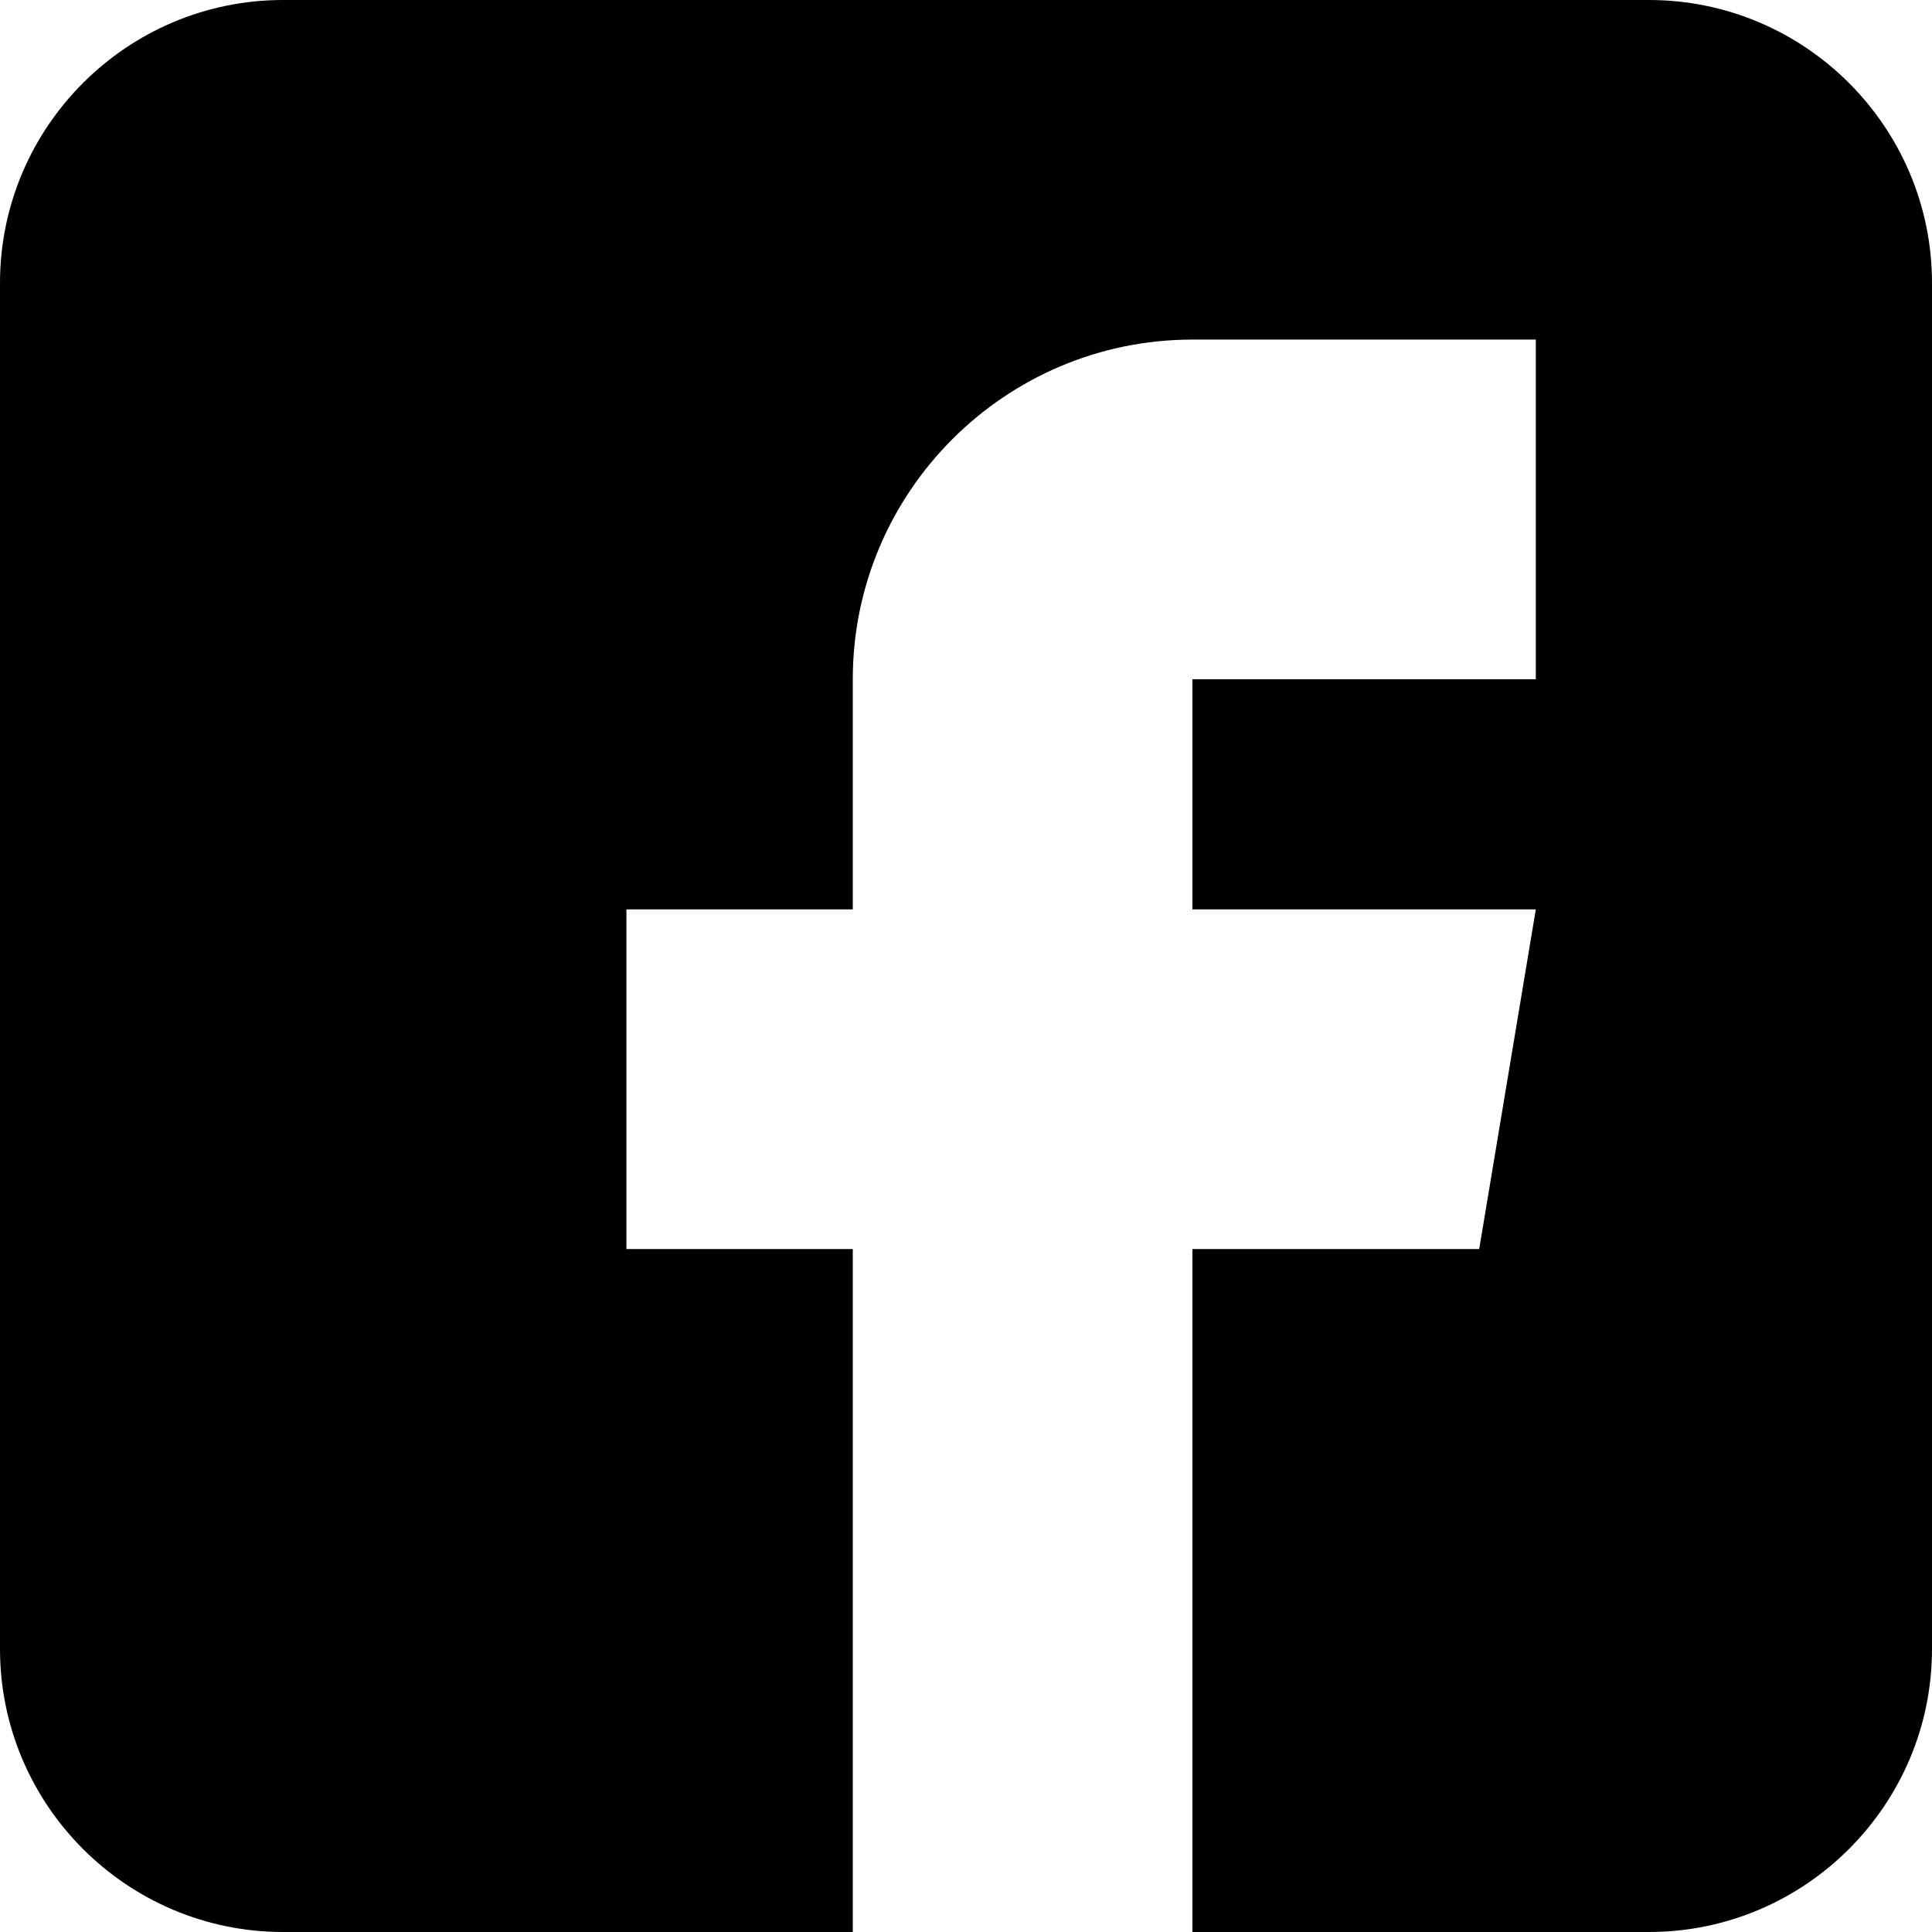
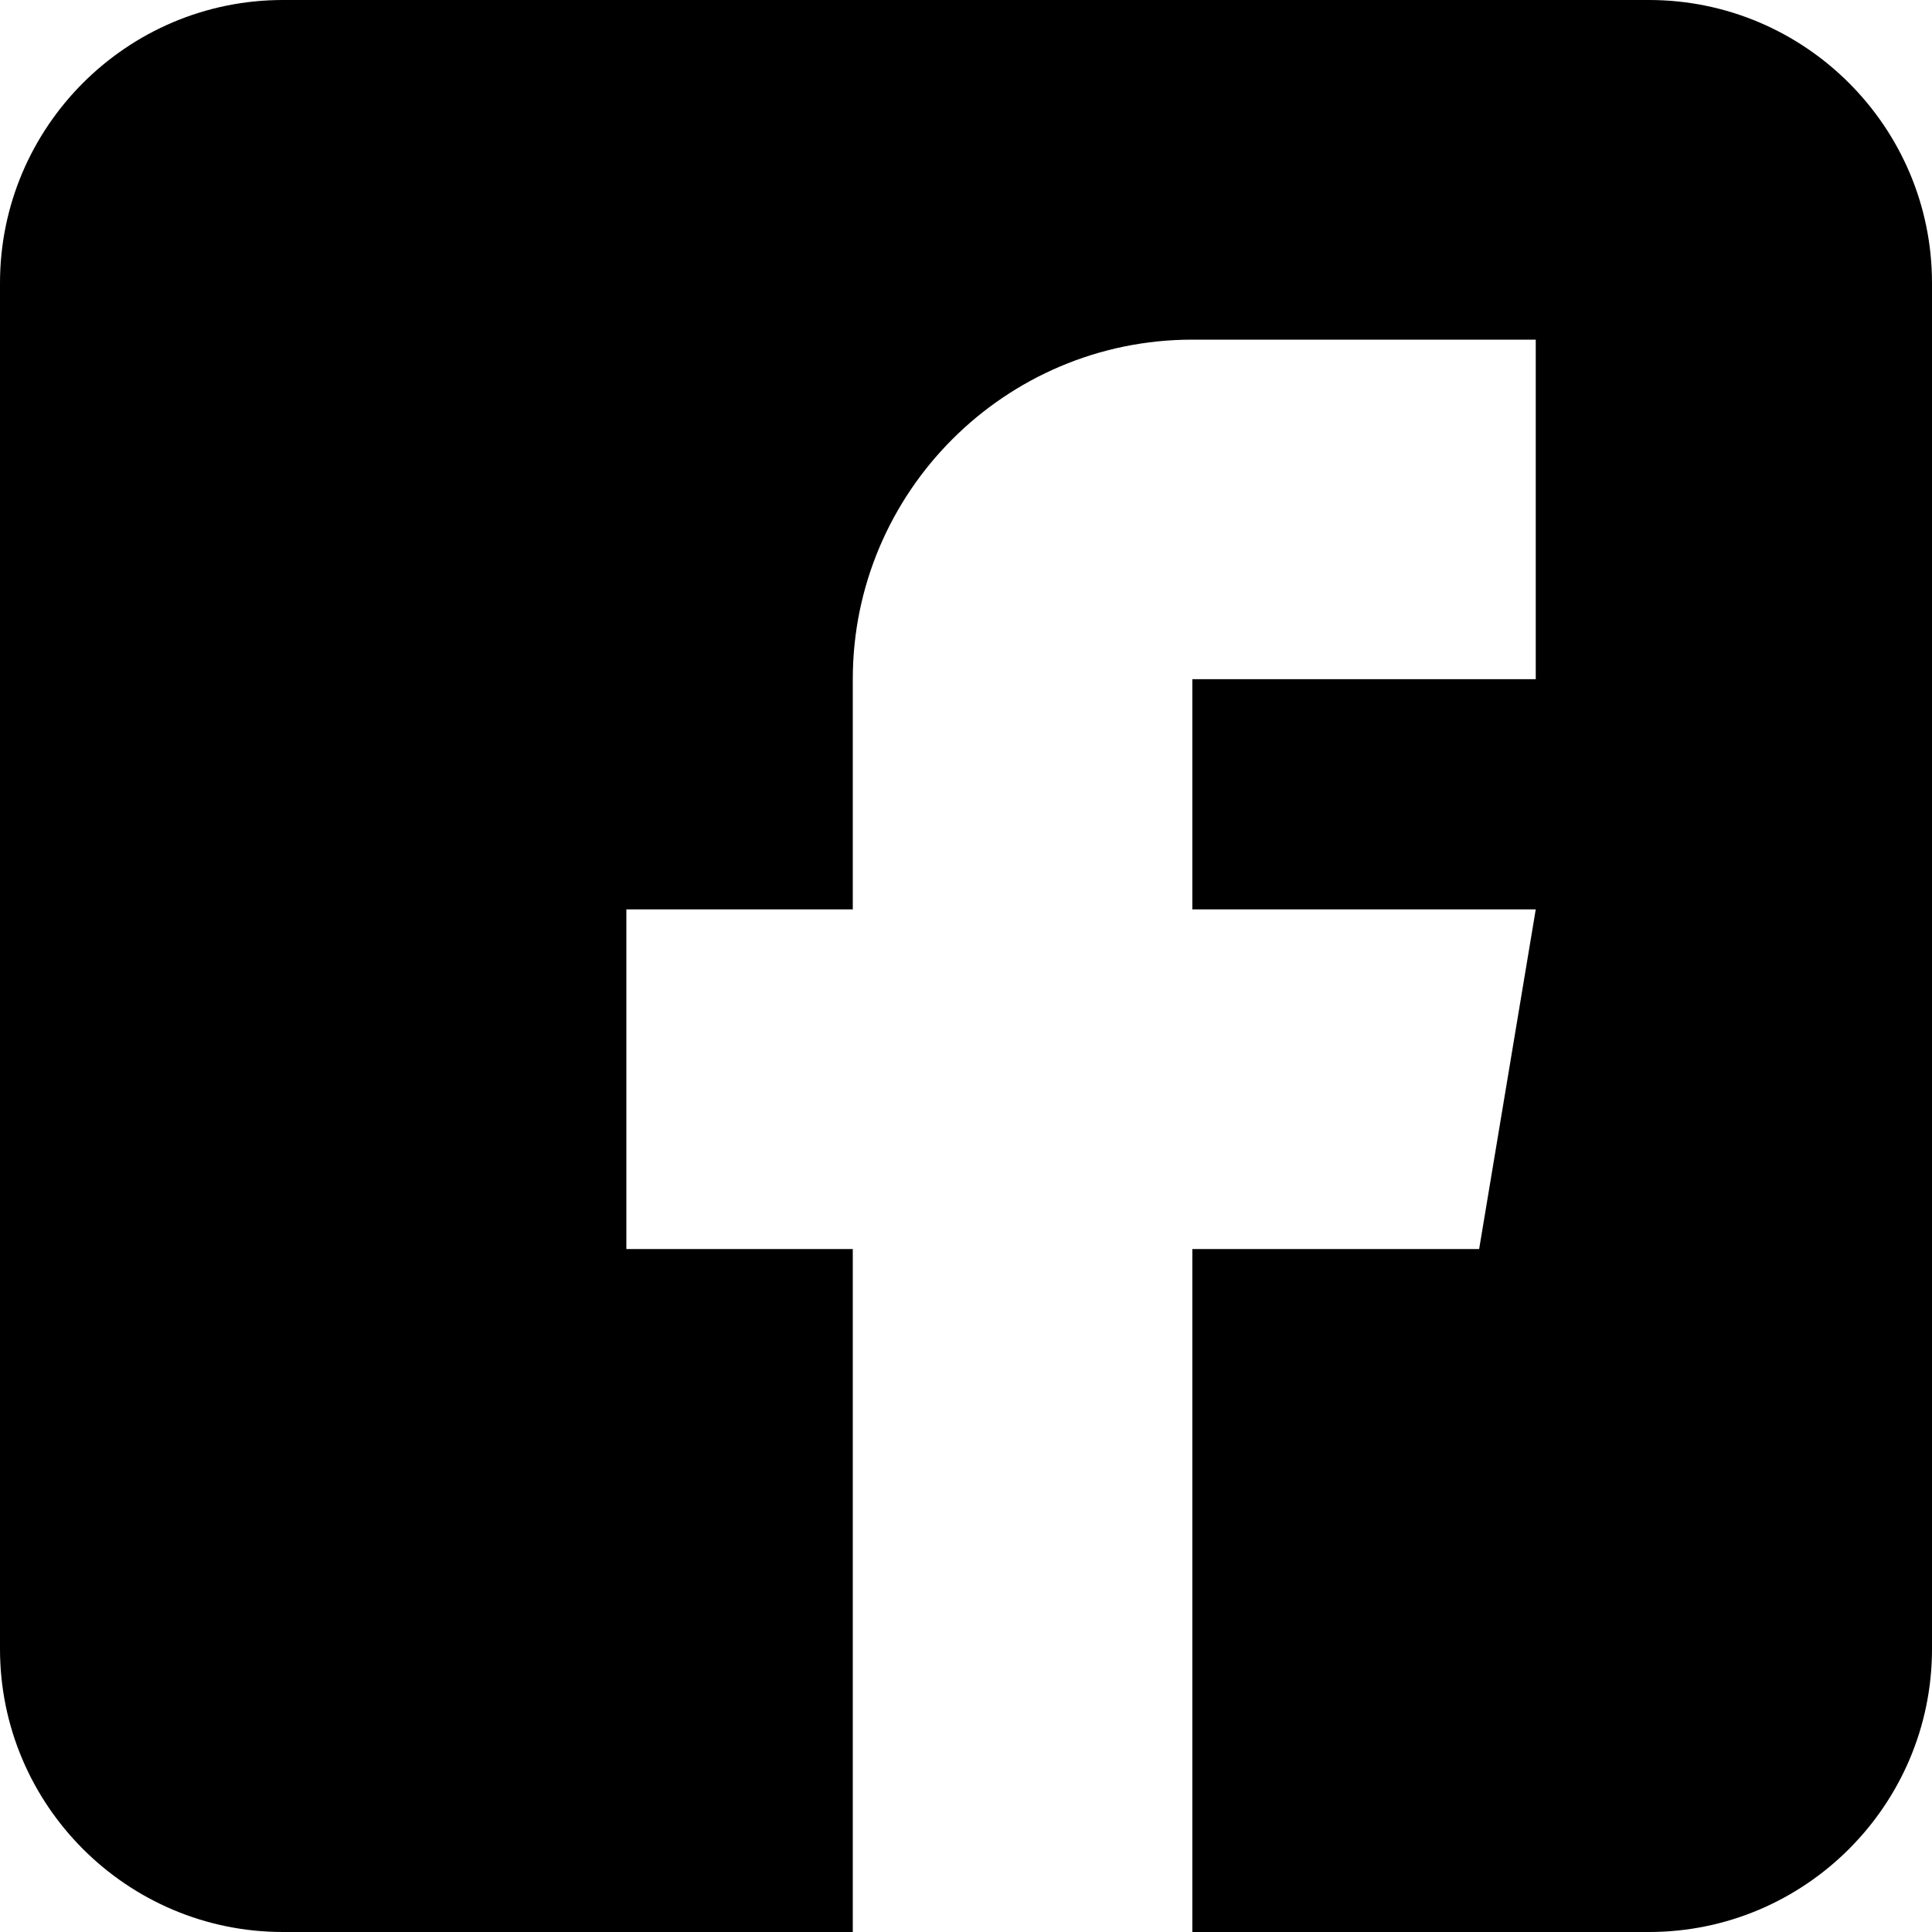
- <svg xmlns="http://www.w3.org/2000/svg" width="30" height="30" viewBox="0 0 30 30" fill="none">
-   <path d="M25.605 0L4.395 0C1.972 0 0 1.972 0 4.395L0 25.605C0 28.028 1.972 30 4.395 30L13.242 30L13.242 19.395L9.727 19.395L9.727 14.121H13.242V10.547C13.242 7.639 15.608 5.273 18.516 5.273L23.848 5.273V10.547H18.516L18.516 14.121H23.848L22.969 19.395H18.516V30H25.605C28.028 30 30 28.028 30 25.605L30 4.395C30 1.972 28.028 0 25.605 0Z" fill="black" />
+ <svg xmlns="http://www.w3.org/2000/svg" width="20" height="20" viewBox="0 0 20 20" fill="none">
+   <path d="M17.07 0L2.929 0C1.314 0 -0 1.314 -0 2.93L-0 17.07C-0 18.686 1.314 20 2.929 20L8.828 20L8.828 12.93L6.484 12.93L6.484 9.414L8.828 9.414L8.828 7.031C8.828 5.093 10.405 3.516 12.343 3.516L15.898 3.516L15.898 7.031L12.343 7.031L12.343 9.414L15.898 9.414L15.312 12.93L12.343 12.93L12.343 20L17.07 20C18.685 20 20 18.686 20 17.07L20 2.93C20 1.314 18.685 0 17.07 0Z" fill="black" />
</svg>
